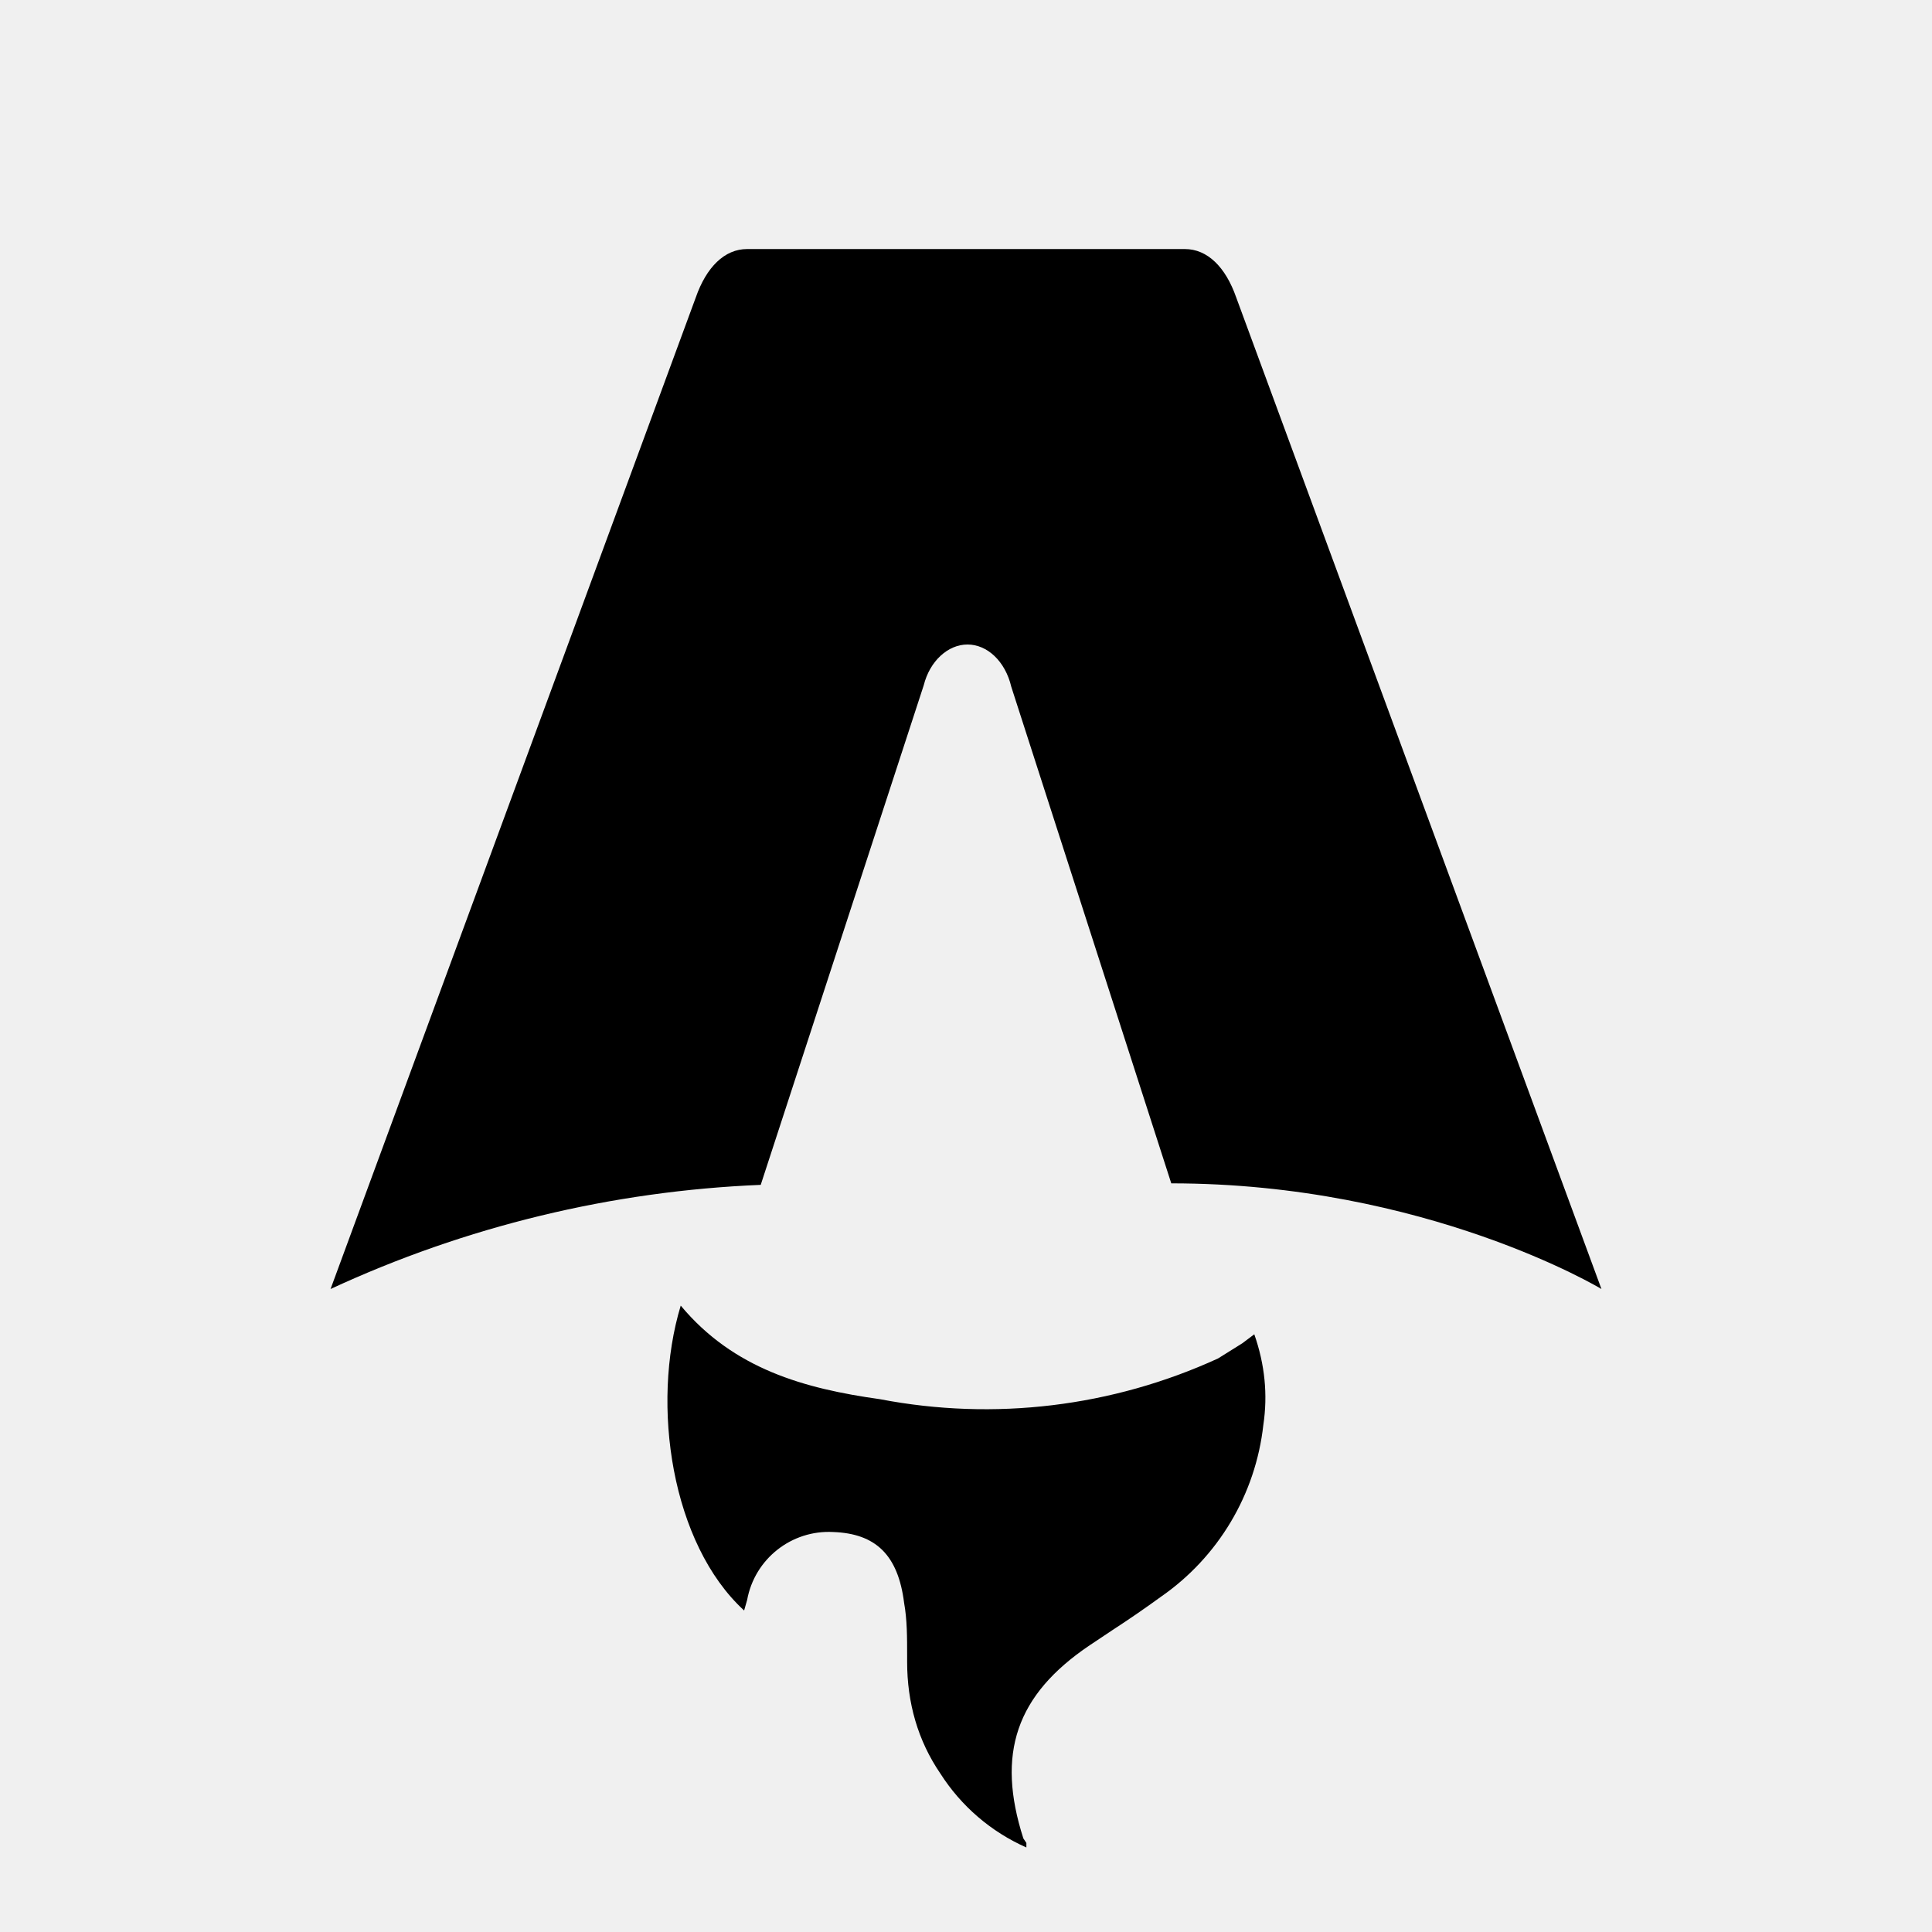
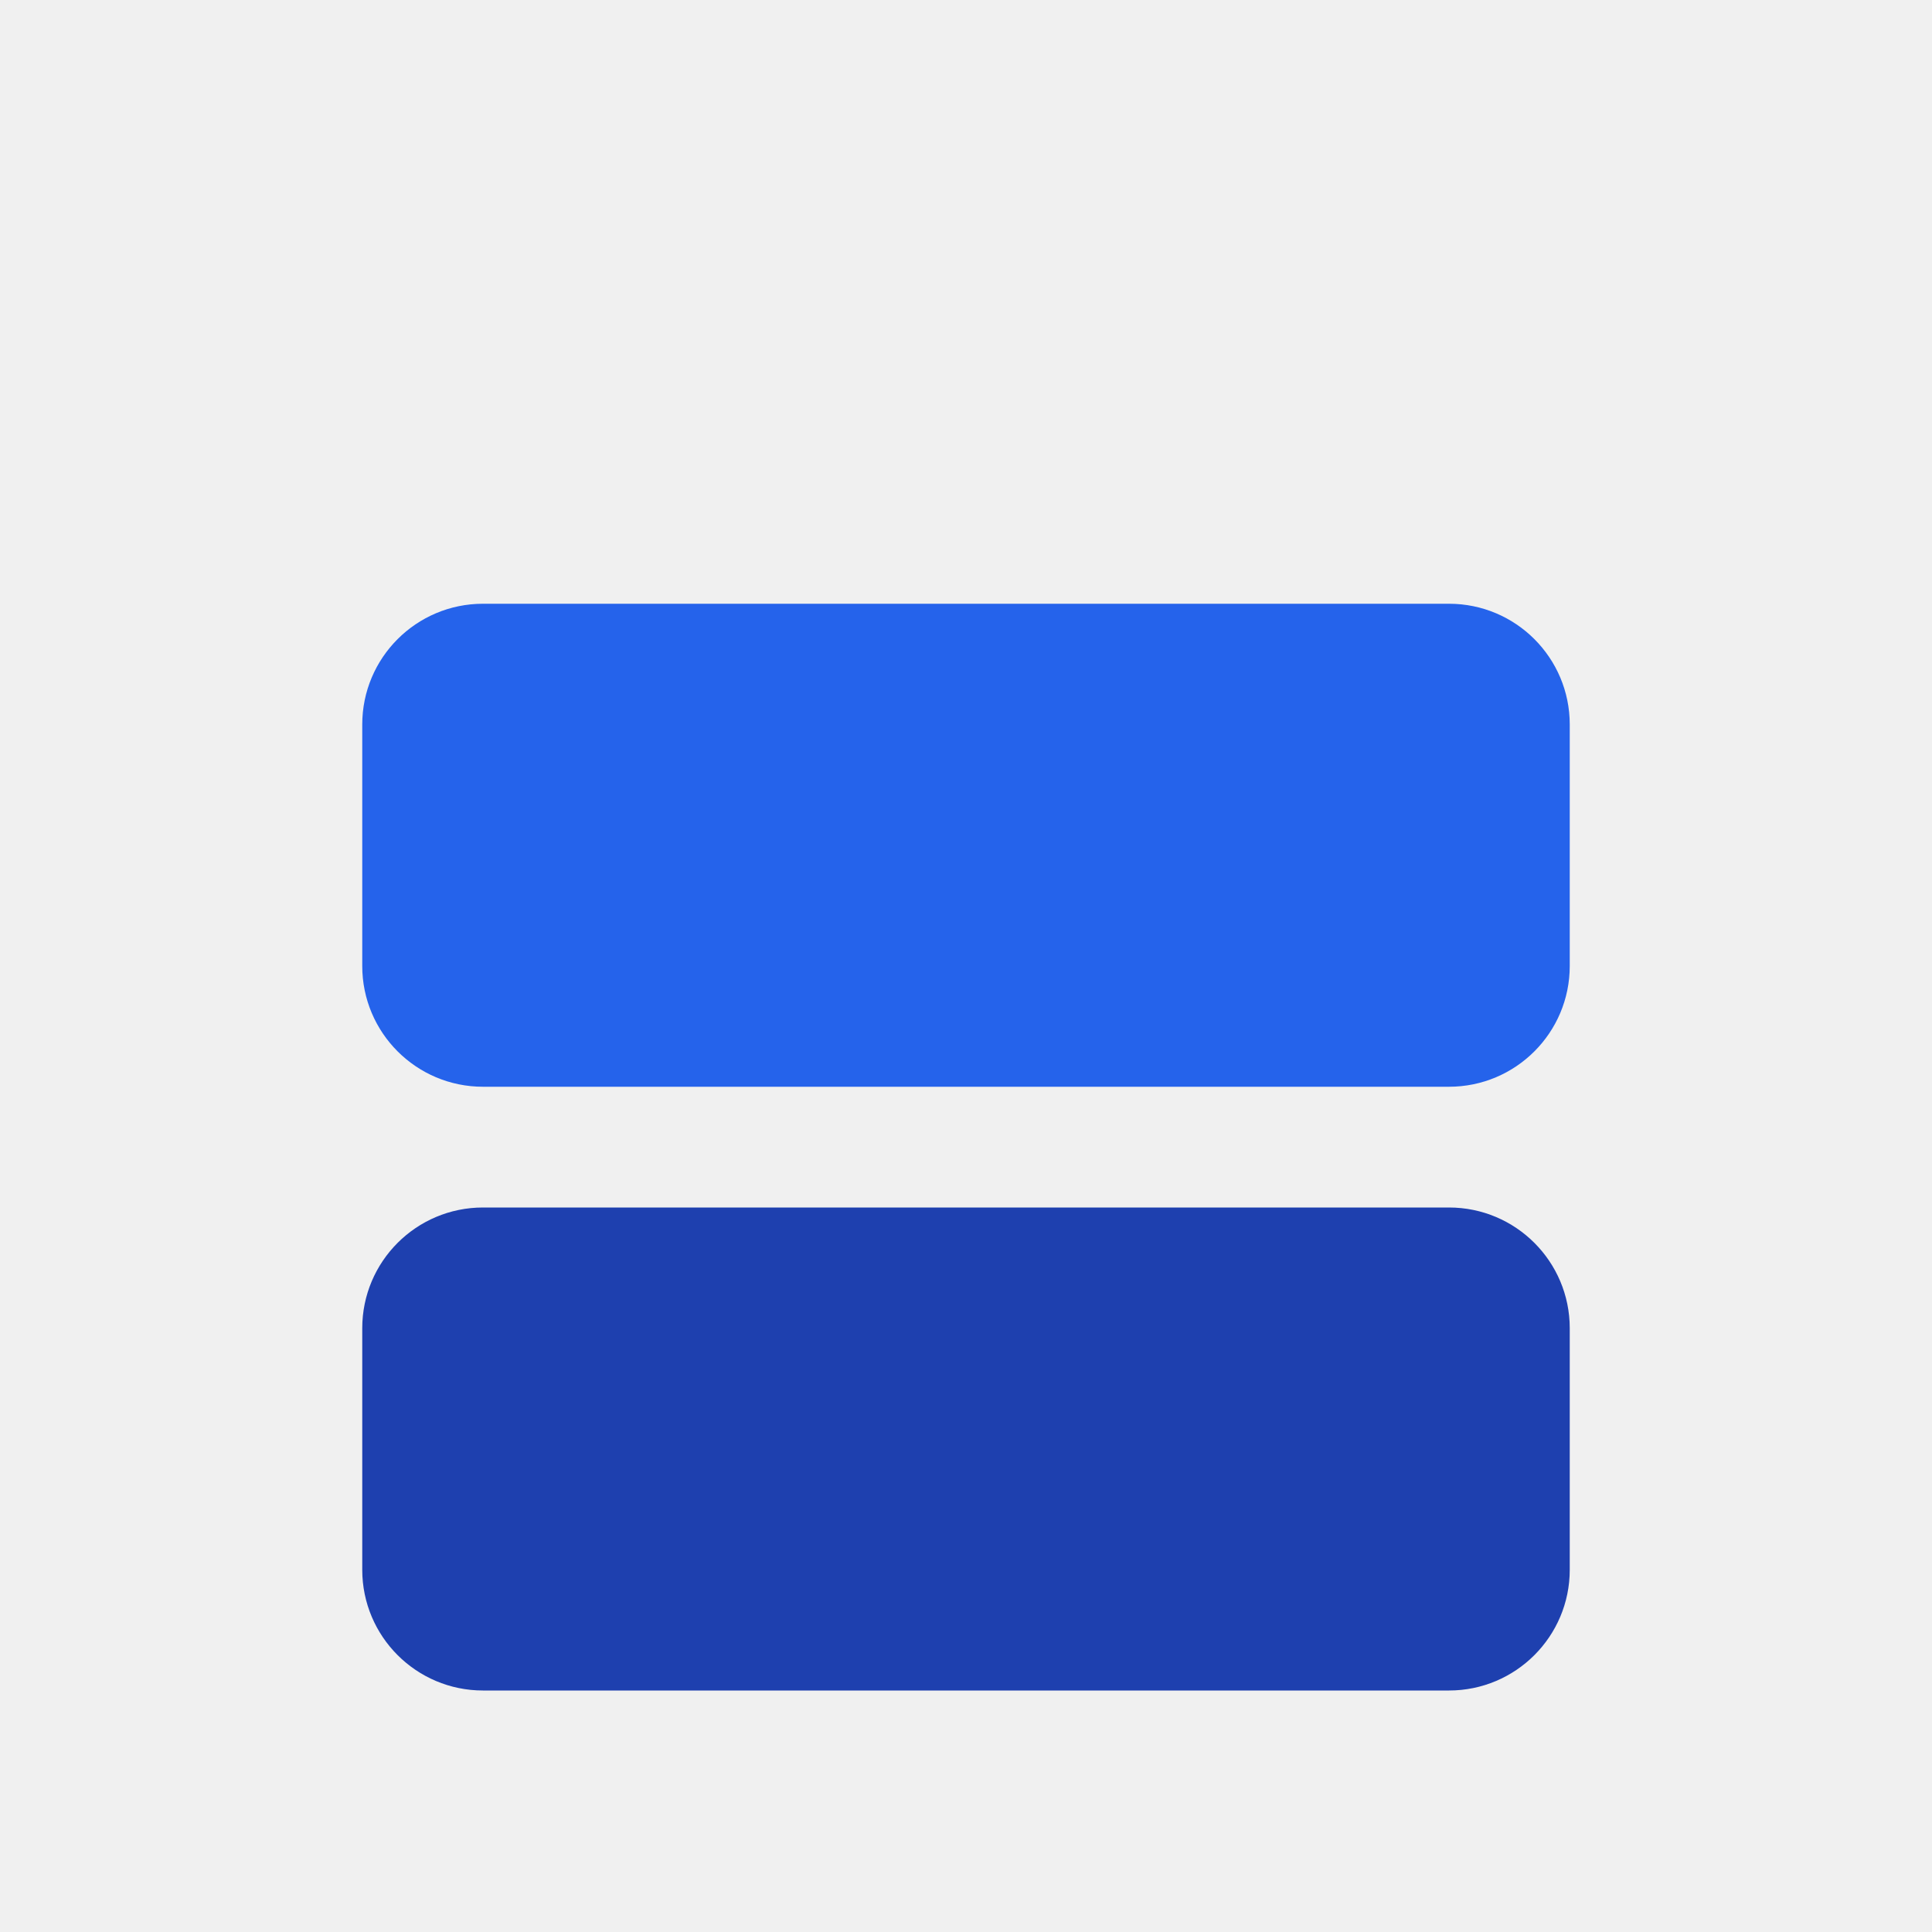
- <svg xmlns="http://www.w3.org/2000/svg" fill="none" viewBox="0 0 128 128">
-   <path d="M50.4 78.5a75.1 75.1 0 0 0-28.5 6.9l24.2-65.7c.7-2 1.9-3.2 3.4-3.2h29c1.5 0 2.7 1.2 3.4 3.2l24.2 65.7s-11.6-7-28.5-7L67 45.5c-.4-1.7-1.6-2.8-2.9-2.8-1.3 0-2.5 1.1-2.9 2.7L50.4 78.5Zm-1.1 28.2Zm-4.2-20.2c-2 6.6-.6 15.8 4.2 20.2a17.5 17.5 0 0 1 .2-.7 5.5 5.5 0 0 1 5.7-4.5c2.8.1 4.3 1.5 4.7 4.7.2 1.1.2 2.3.2 3.5v.4c0 2.7.7 5.2 2.2 7.4a13 13 0 0 0 5.7 4.9v-.3l-.2-.3c-1.8-5.6-.5-9.5 4.4-12.8l1.5-1a73 73 0 0 0 3.2-2.2 16 16 0 0 0 6.8-11.4c.3-2 .1-4-.6-6l-.8.6-1.6 1a37 37 0 0 1-22.4 2.7c-5-.7-9.7-2-13.2-6.2Z" />
-   <style>
-         path { fill: #000; }
-         @media (prefers-color-scheme: dark) {
-             path { fill: #FFF; }
-         }
-     </style>
+ <svg xmlns="http://www.w3.org/2000/svg" width="32" height="32" viewBox="0 0 32 32">
+   <rect x="6" y="10" width="20" height="8" rx="2" fill="#2563eb" />
+   <rect x="6" y="20" width="20" height="8" rx="2" fill="#1e40af" />
</svg>
